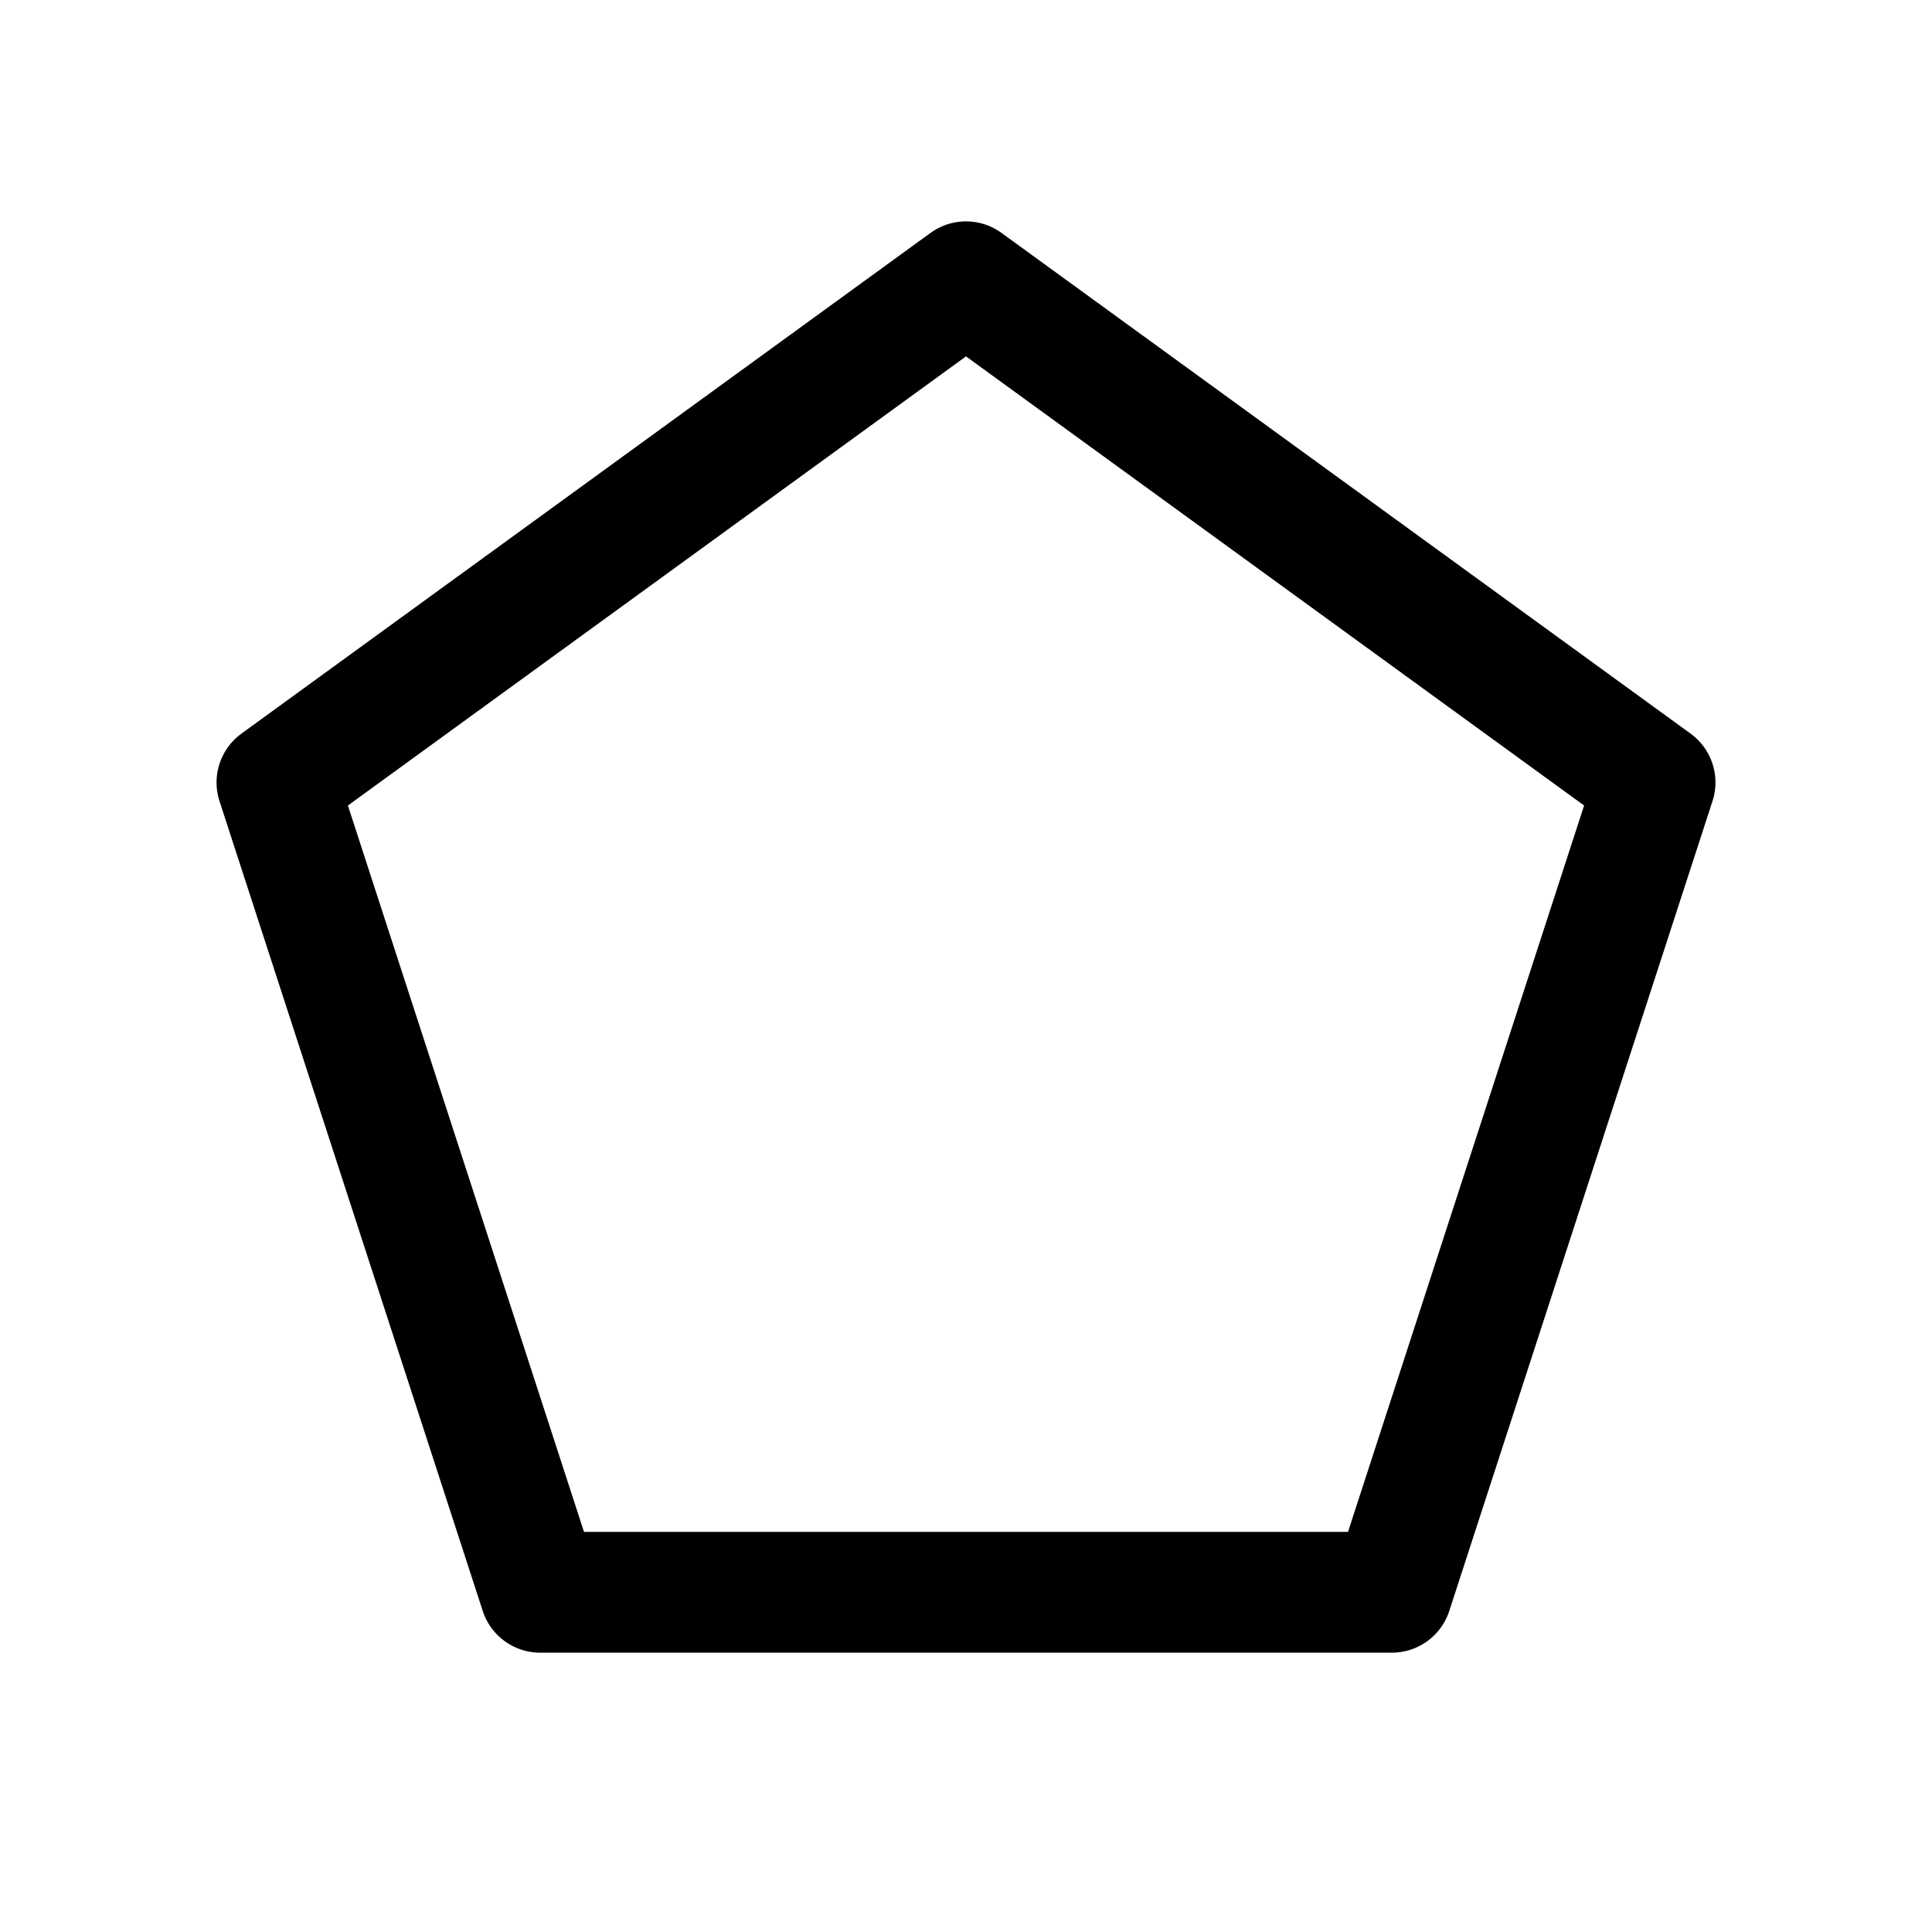
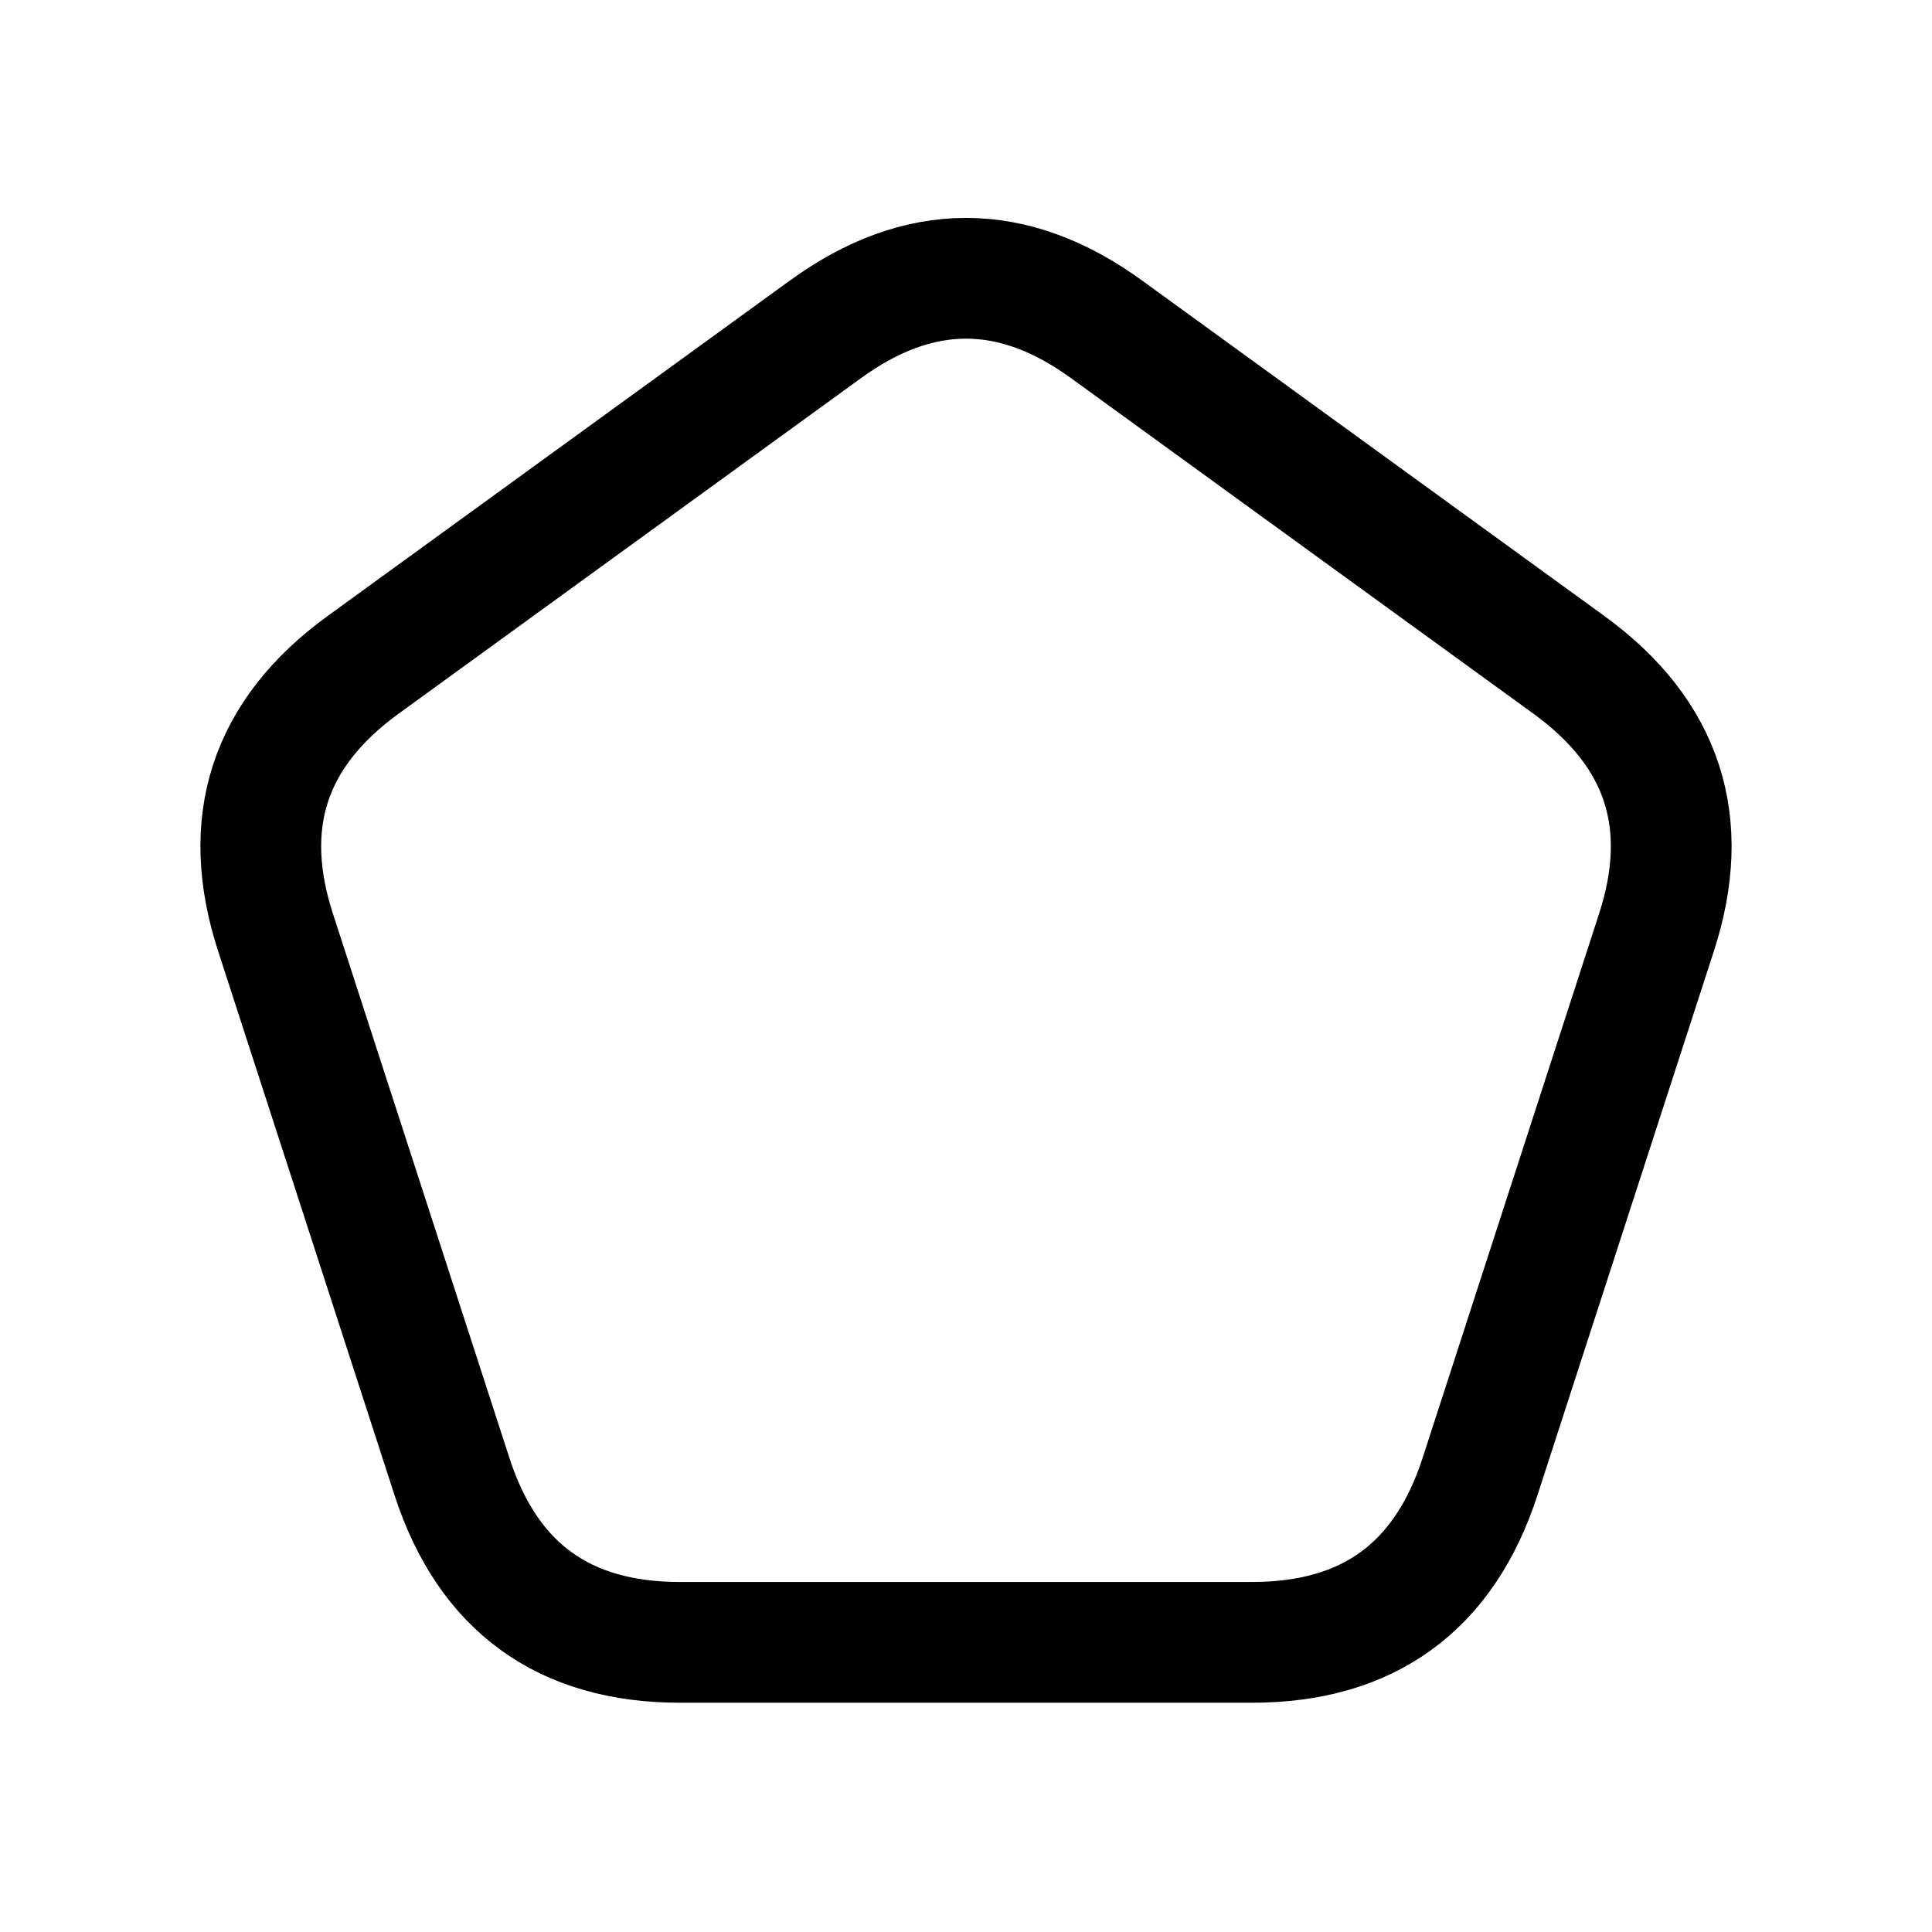
<svg xmlns="http://www.w3.org/2000/svg" width="24" height="24" viewBox="0 0 24 24" fill="none" stroke="currentColor" stroke-width="1.5" stroke-linecap="round" stroke-linejoin="round">
-   <path d="M12 3.5l8.56 6.22-3.27 10.06H6.71L3.44 9.72z" />
+   <path d="M10.25 4.094Q12 2.82 13.75 4.094L19.495 8.263Q21.245 9.538 20.575 11.59L18.383 18.35Q17.713 20.402 15.553 20.402L8.447 20.402Q6.287 20.402 5.617 18.35L3.425 11.59Q2.755 9.538 4.505 8.263z" />
</svg>
